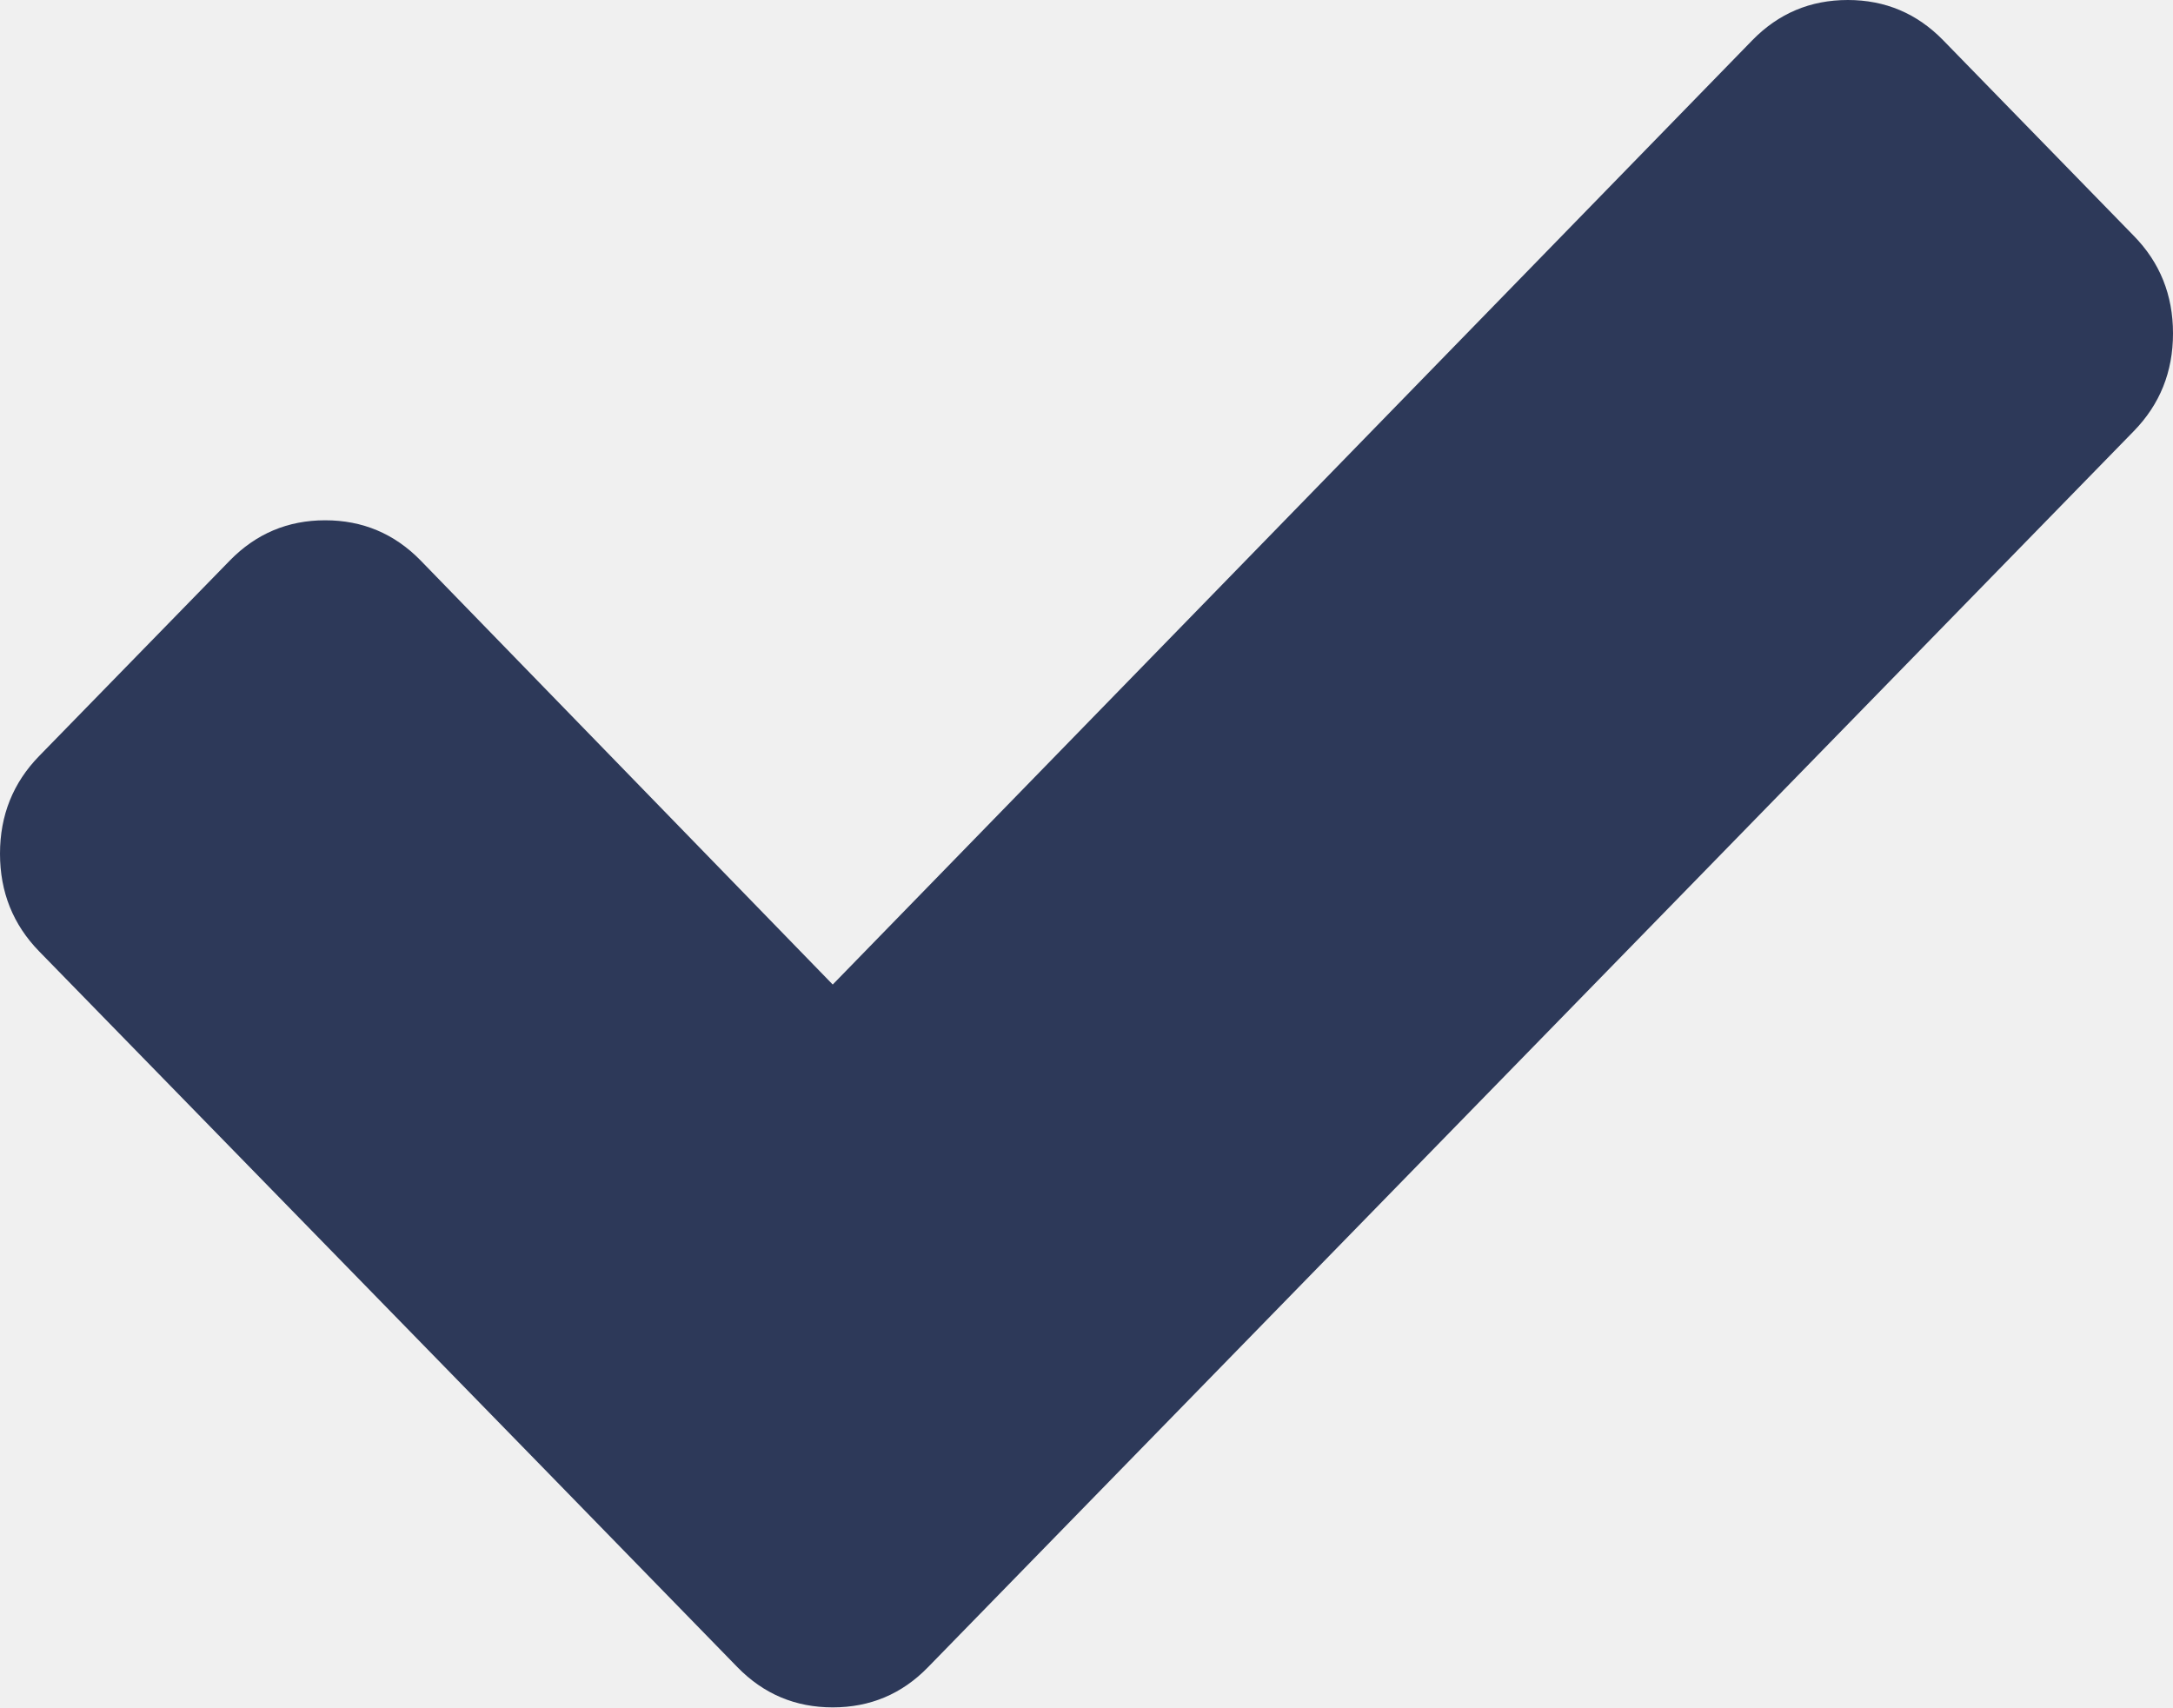
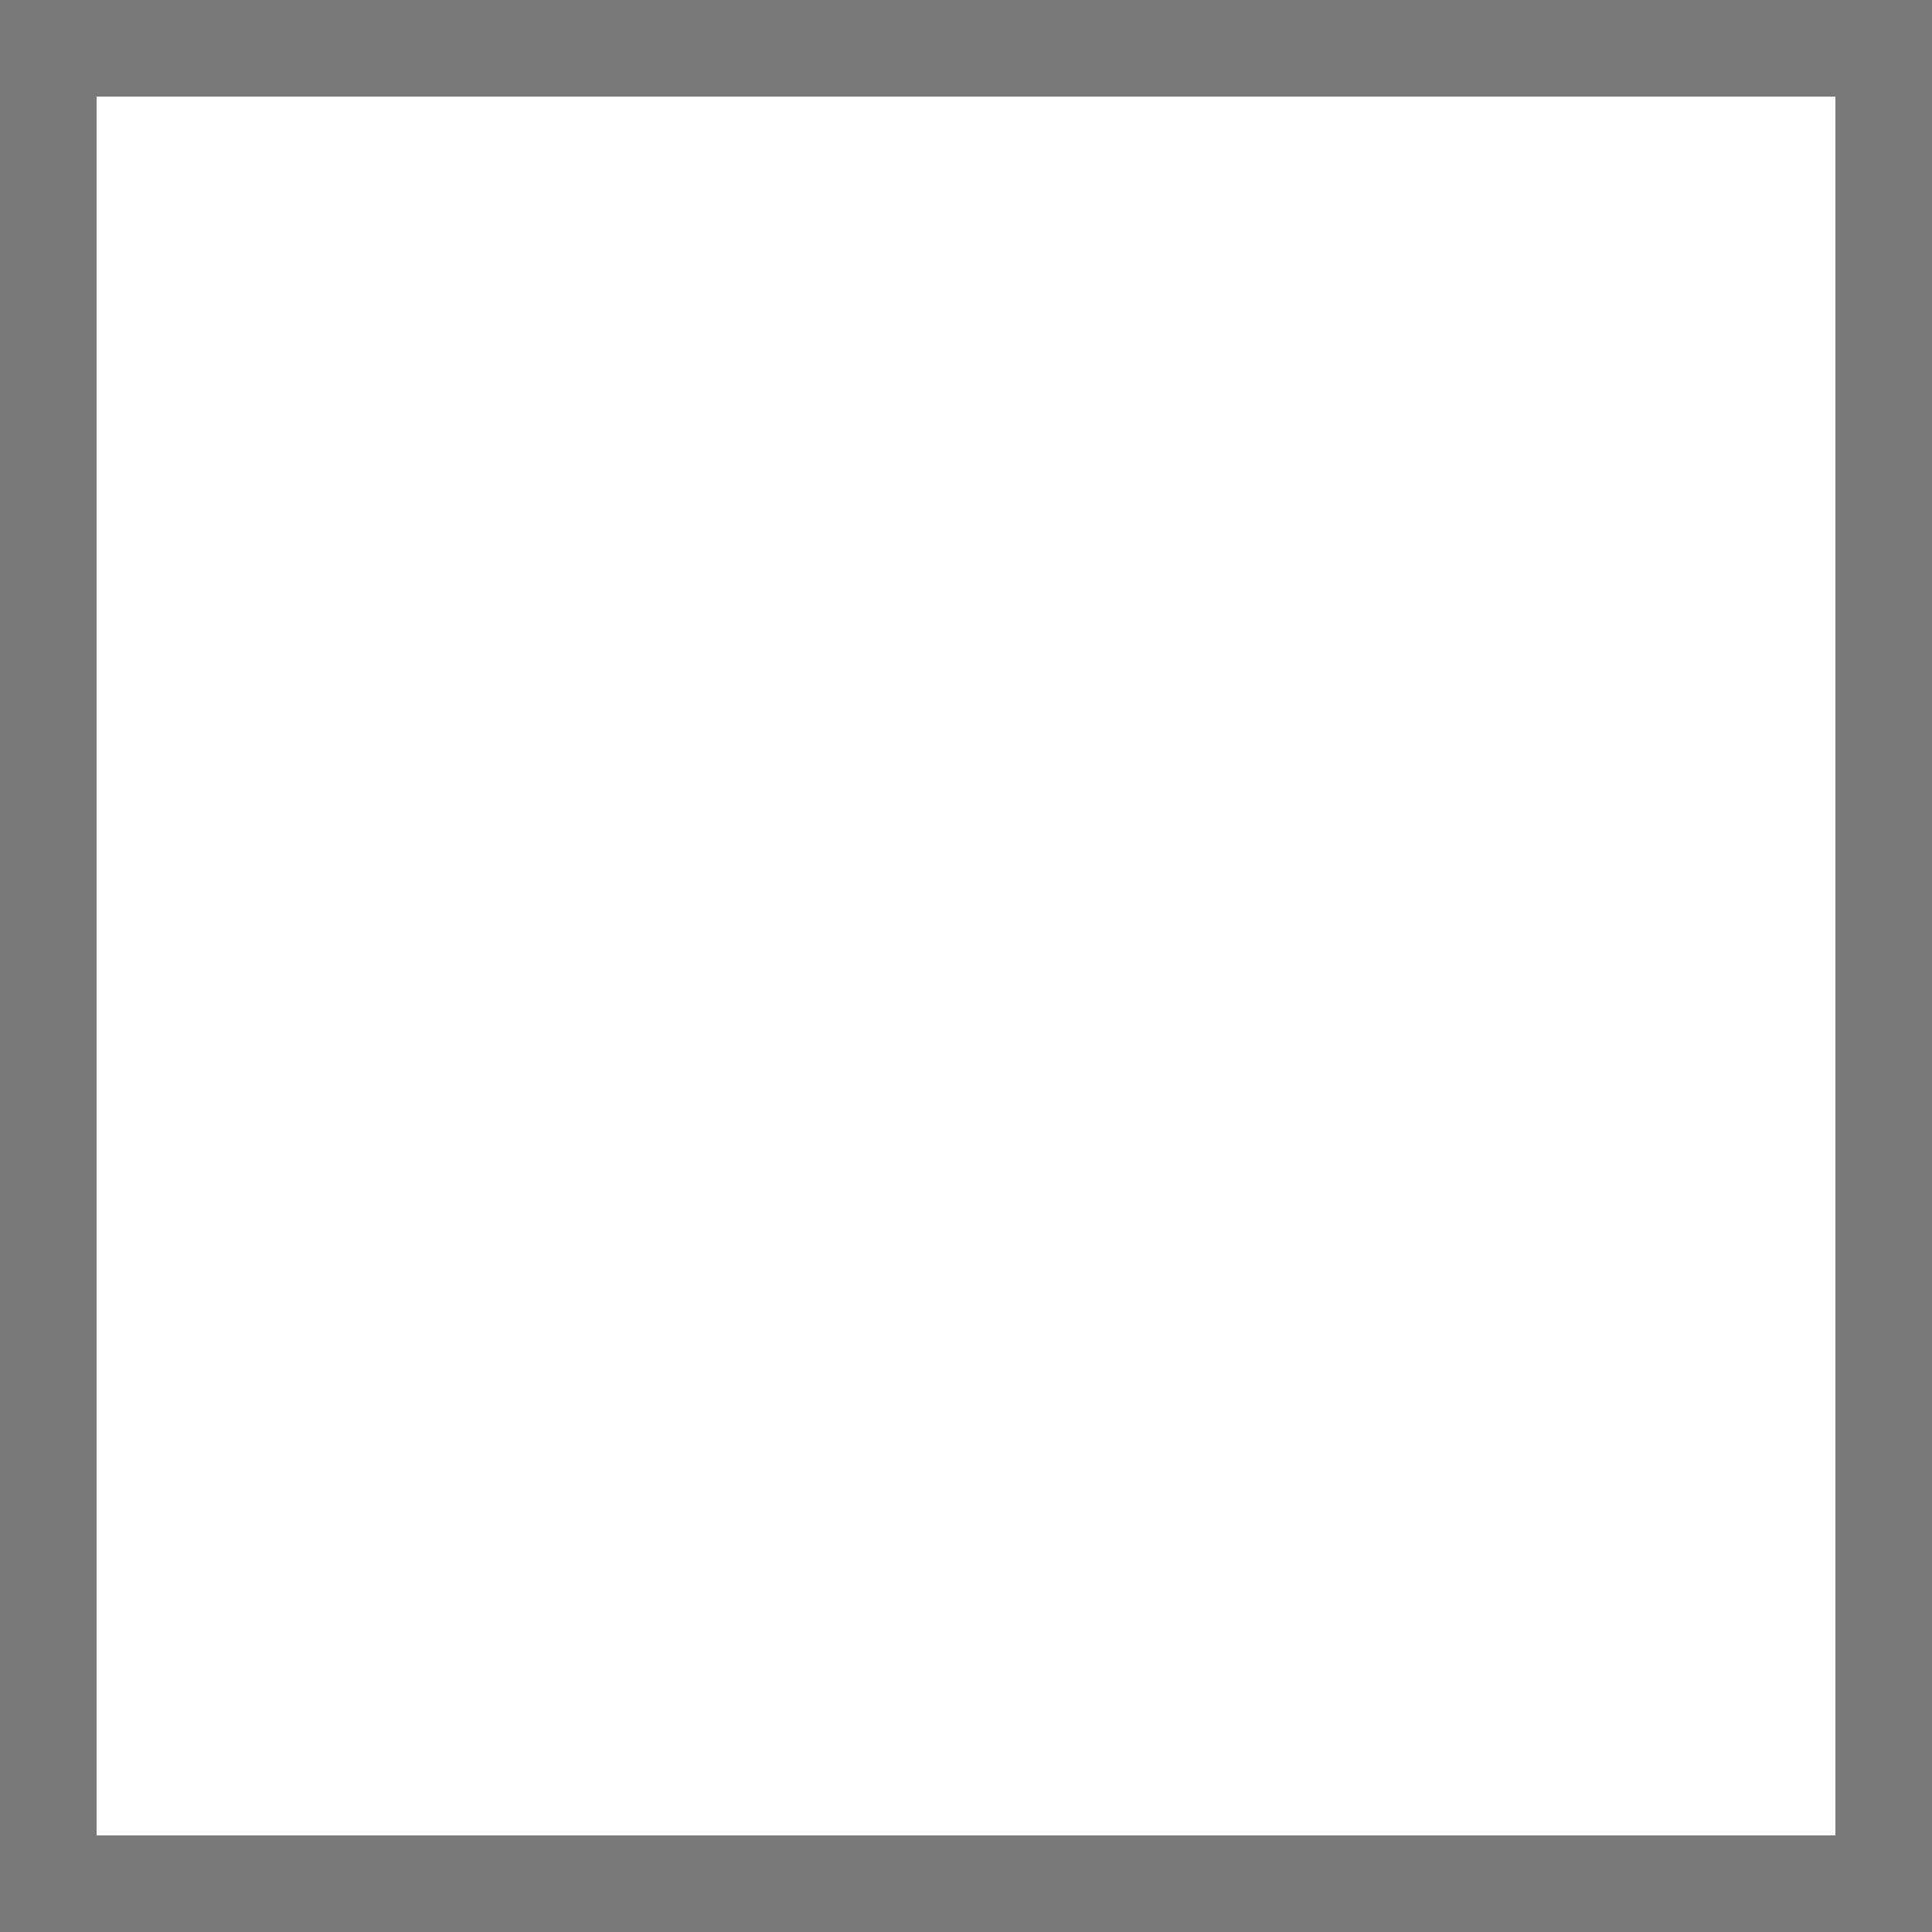
- <svg xmlns="http://www.w3.org/2000/svg" version="1.1" width="14px" height="11px">
-   <g transform="matrix(1 0 0 1 -8 -10 )">
-     <path d="M 13.747 1.519  C 13.916 1.691  14 1.901  14 2.148  C 14 2.395  13.916 2.605  13.747 2.778  L 7.208 9.481  L 5.979 10.741  C 5.811 10.914  5.606 11  5.365 11  C 5.124 11  4.92 10.914  4.751 10.741  L 3.523 9.481  L 0.253 6.13  C 0.084 5.957  0 5.747  0 5.5  C 0 5.253  0.084 5.043  0.253 4.87  L 1.481 3.611  C 1.65 3.438  1.855 3.352  2.095 3.352  C 2.336 3.352  2.541 3.438  2.71 3.611  L 5.365 6.343  L 11.29 0.259  C 11.459 0.086  11.664 0  11.905 0  C 12.145 0  12.35 0.086  12.519 0.259  L 13.747 1.519  Z " fill-rule="nonzero" fill="#2d3959" stroke="none" transform="matrix(1 0 0 1 8 10 )" />
-   </g>
+ <svg xmlns="http://www.w3.org/2000/svg" version="1.1" width="20px" height="20px" viewBox="19 537  20 20">
+   <path d="M 19.5 537.5  L 38.5 537.5  L 38.5 556.5  L 19.5 556.5  L 19.5 537.5  Z " fill-rule="nonzero" fill="#ffffff" stroke="none" />
+   <path d="M 19.5 537.5  L 38.5 537.5  L 38.5 556.5  L 19.5 556.5  L 19.5 537.5  Z " stroke-width="1" stroke="#797979" fill="none" />
</svg>
